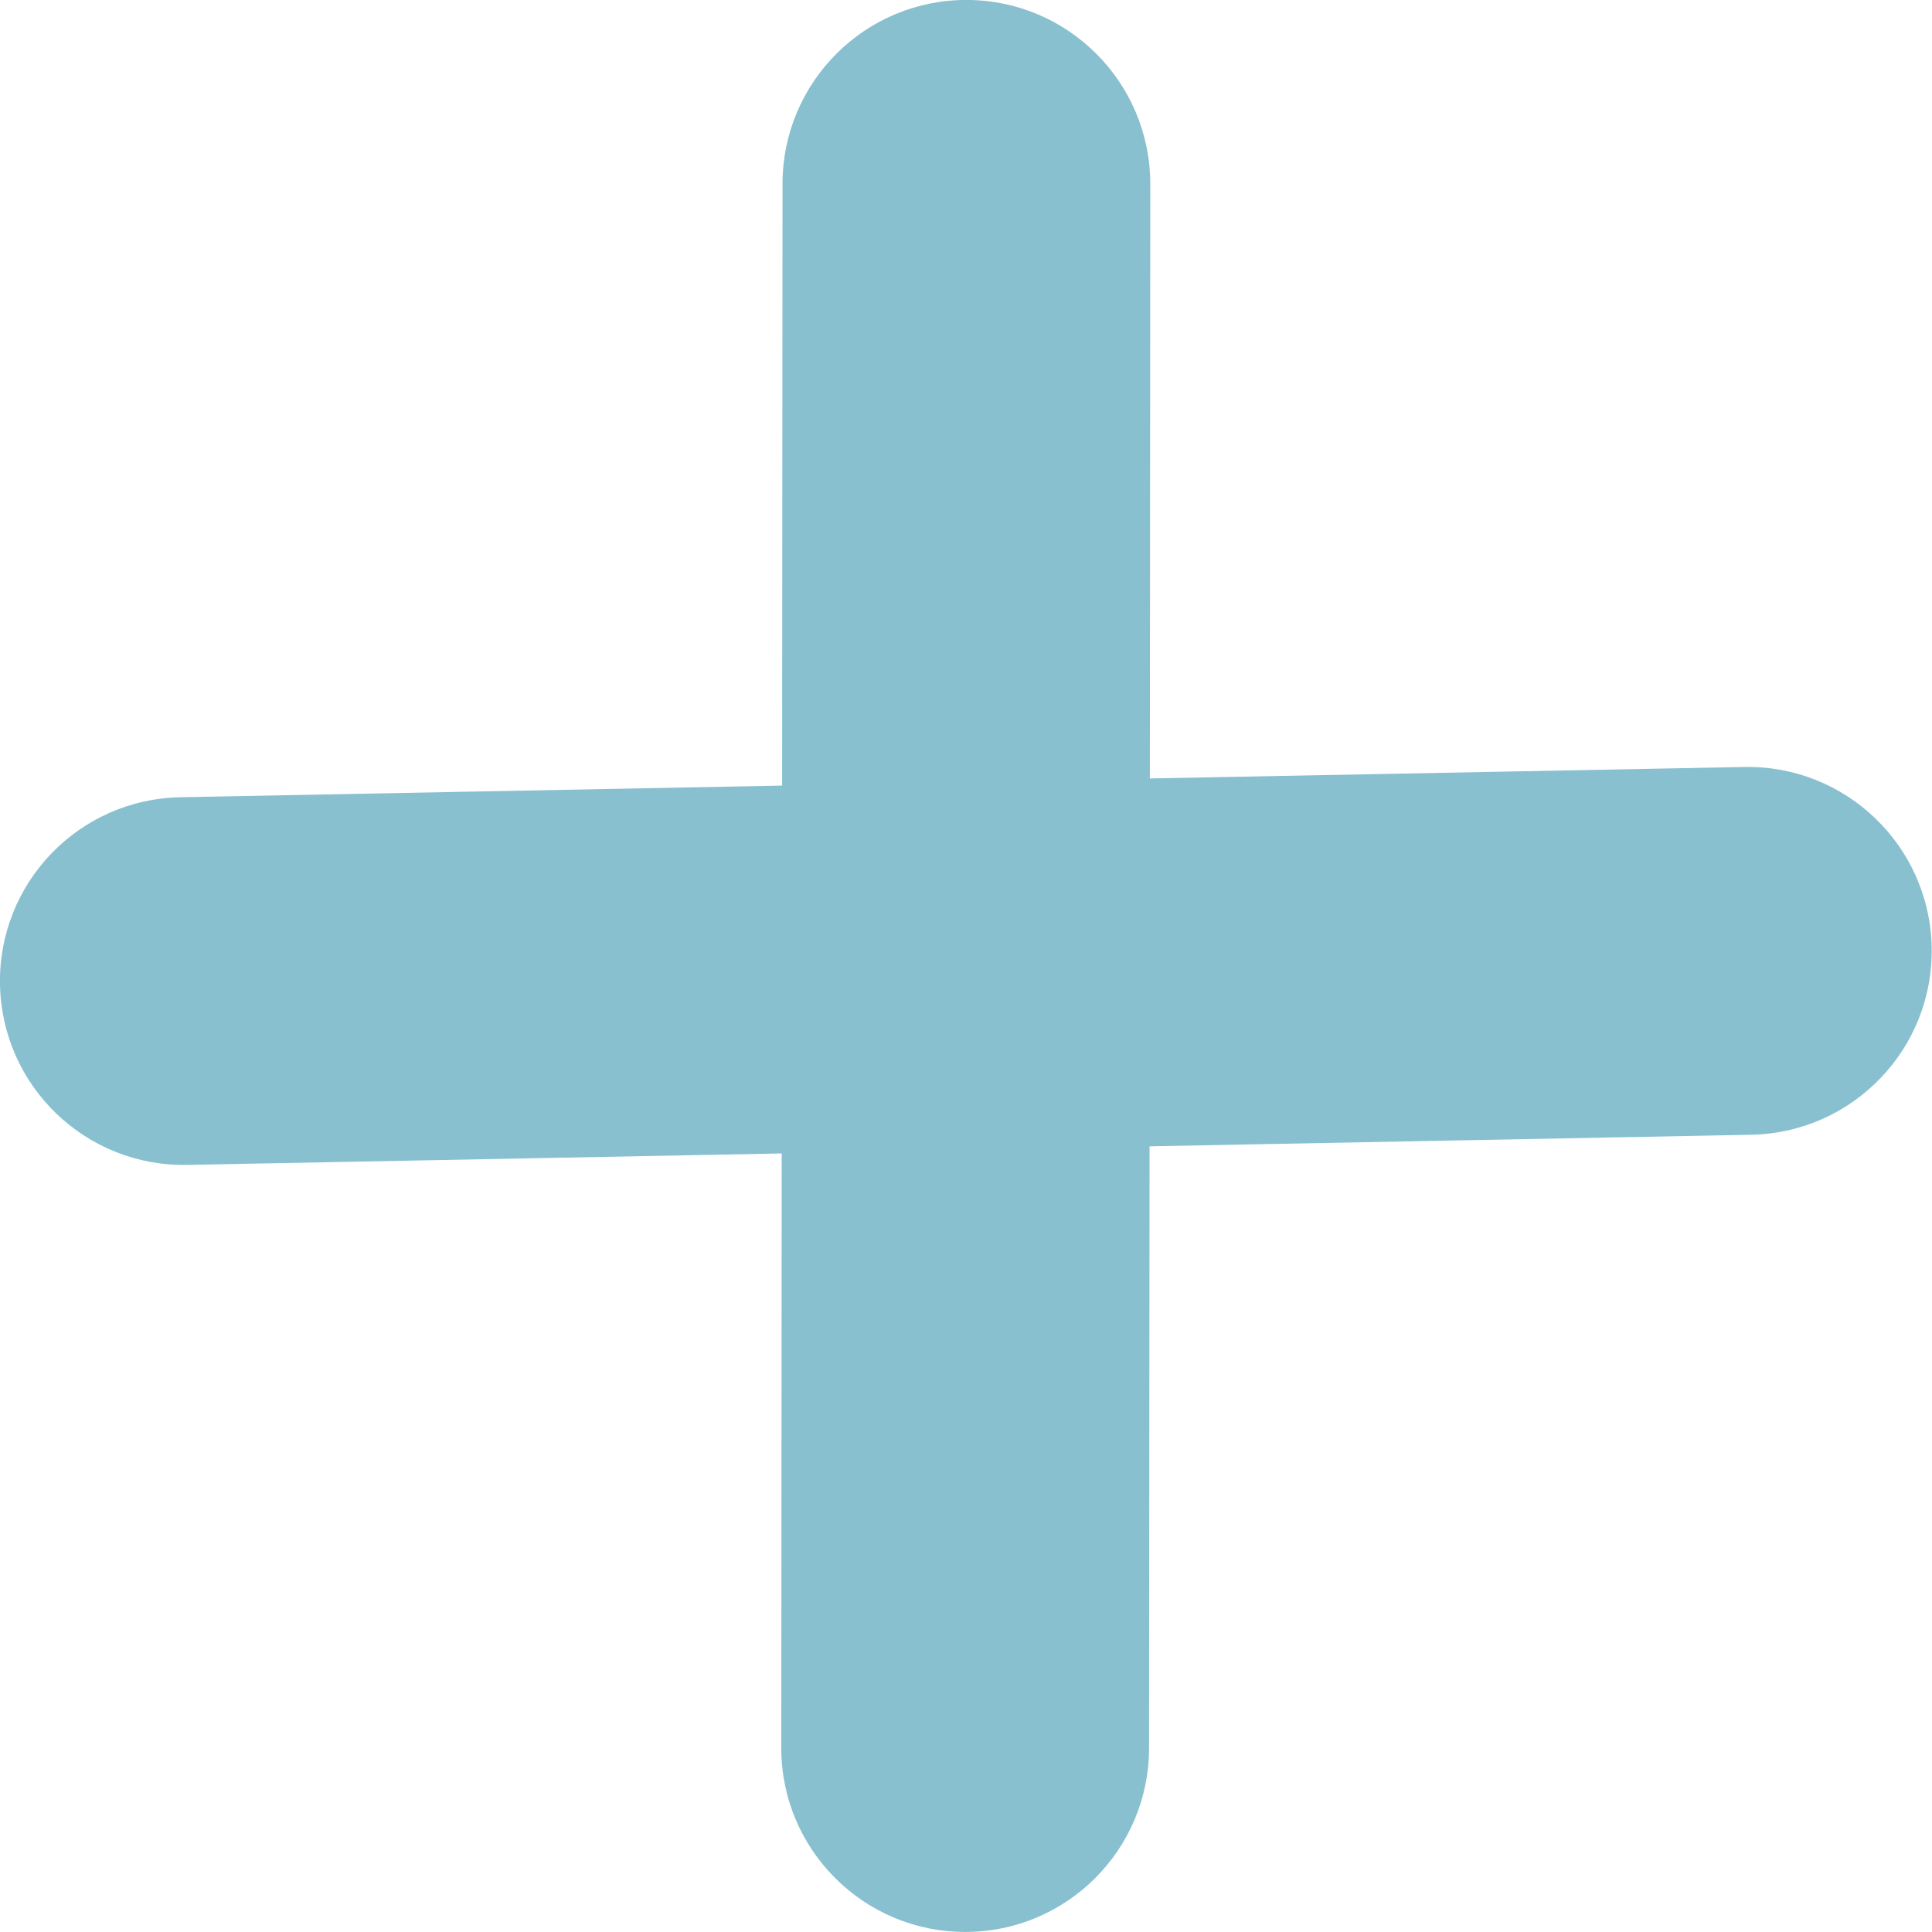
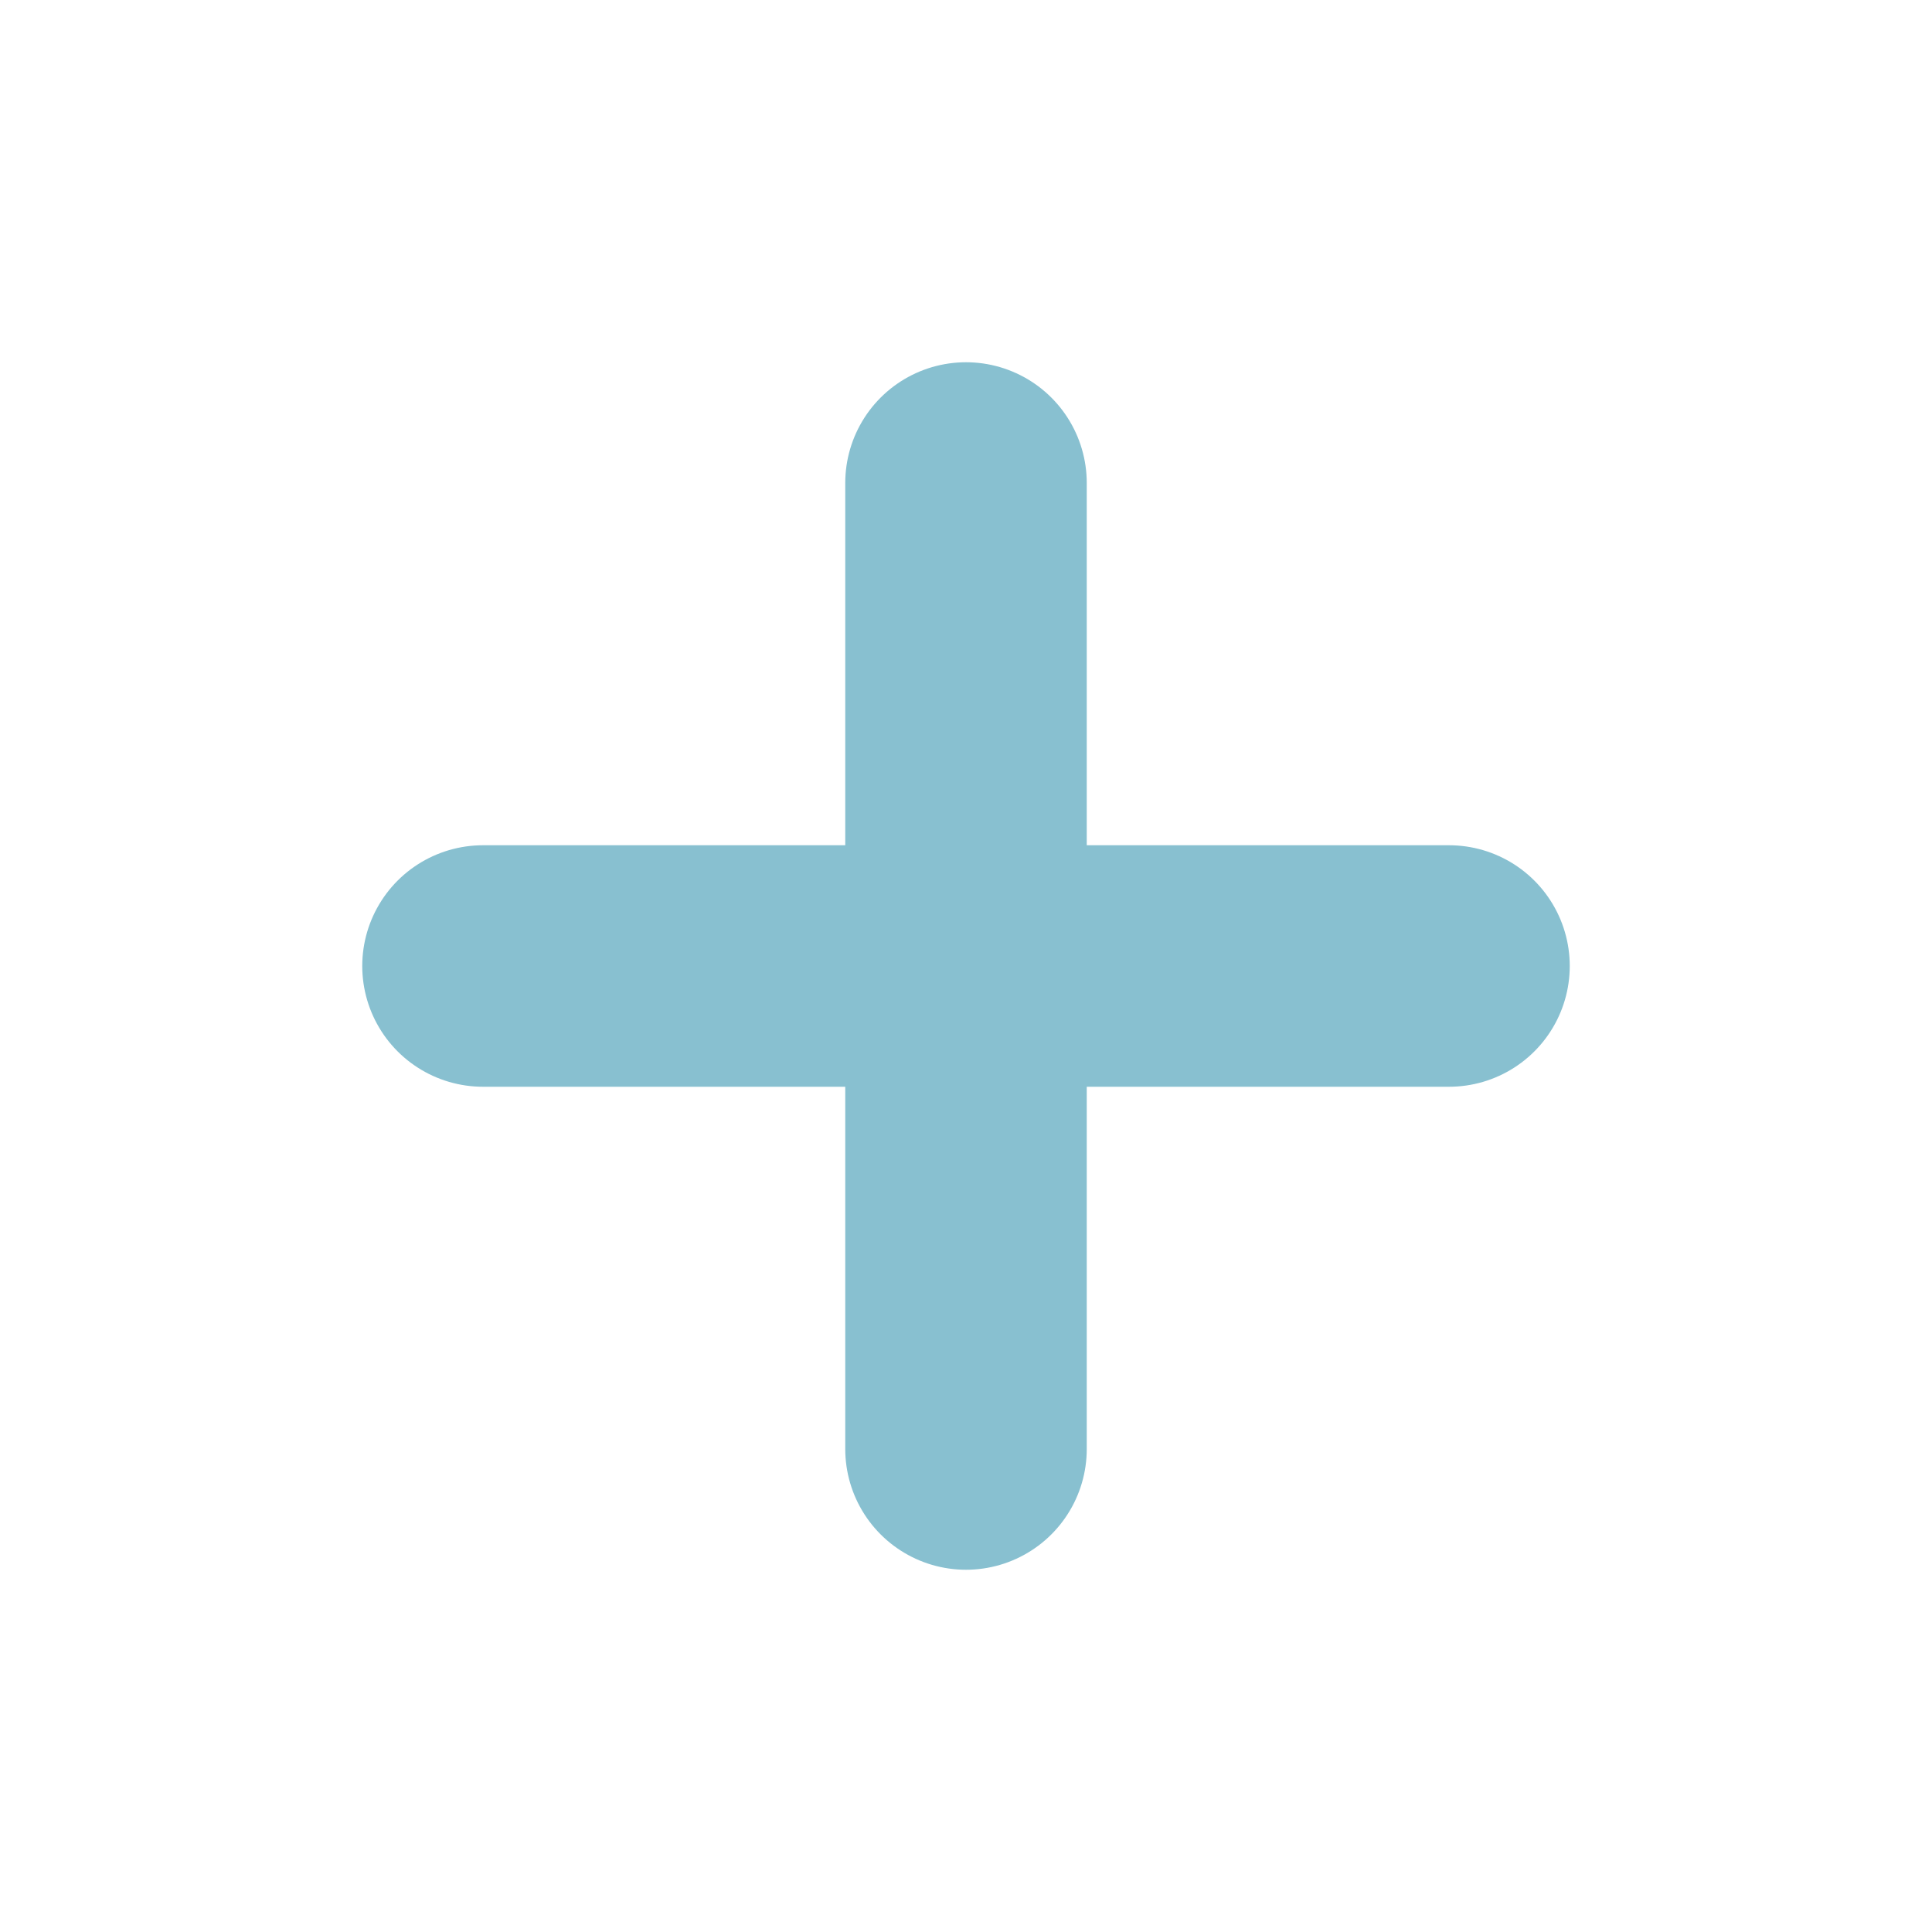
- <svg xmlns="http://www.w3.org/2000/svg" version="1.1" width="18.704" height="18.707" viewBox="0,0,18.704,18.707">
-   <g transform="translate(-230.6481,-170.6465)">
-     <g data-paper-data="{&quot;isPaintingLayer&quot;:true}" fill="#88c0d0" fill-rule="nonzero" stroke="#bc192d" stroke-width="0" stroke-linecap="butt" stroke-linejoin="miter" stroke-miterlimit="10" stroke-dasharray="" stroke-dashoffset="0" style="mix-blend-mode: normal">
-       <path d="M241.774,187.574c-0.001,0.983 -0.798,1.78 -1.782,1.779c-0.983,-0.001 -1.78,-0.799 -1.779,-1.782l0.004,-5.756l-5.755,0.111c-0.983,0.019 -1.795,-0.762 -1.814,-1.746c-0.019,-0.983 0.762,-1.795 1.746,-1.814l5.827,-0.113l0.004,-5.828c0.001,-0.983 0.798,-1.78 1.782,-1.779c0.983,0.001 1.779,0.799 1.779,1.782l-0.004,5.756l5.755,-0.111c0.983,-0.019 1.796,0.763 1.815,1.746c0.019,0.983 -0.763,1.795 -1.746,1.815l-5.827,0.112z" />
-     </g>
-   </g>
+ <svg xmlns="http://www.w3.org/2000/svg" width="24" height="24" viewBox="0 0 24 24" fill="none">
+   <path d="M6 12L18 12" stroke="#88C0D0" stroke-width="3" stroke-linecap="round" />
+   <path d="M12 6L12 18" stroke="#88C0D0" stroke-width="3" stroke-linecap="round" />
</svg>
